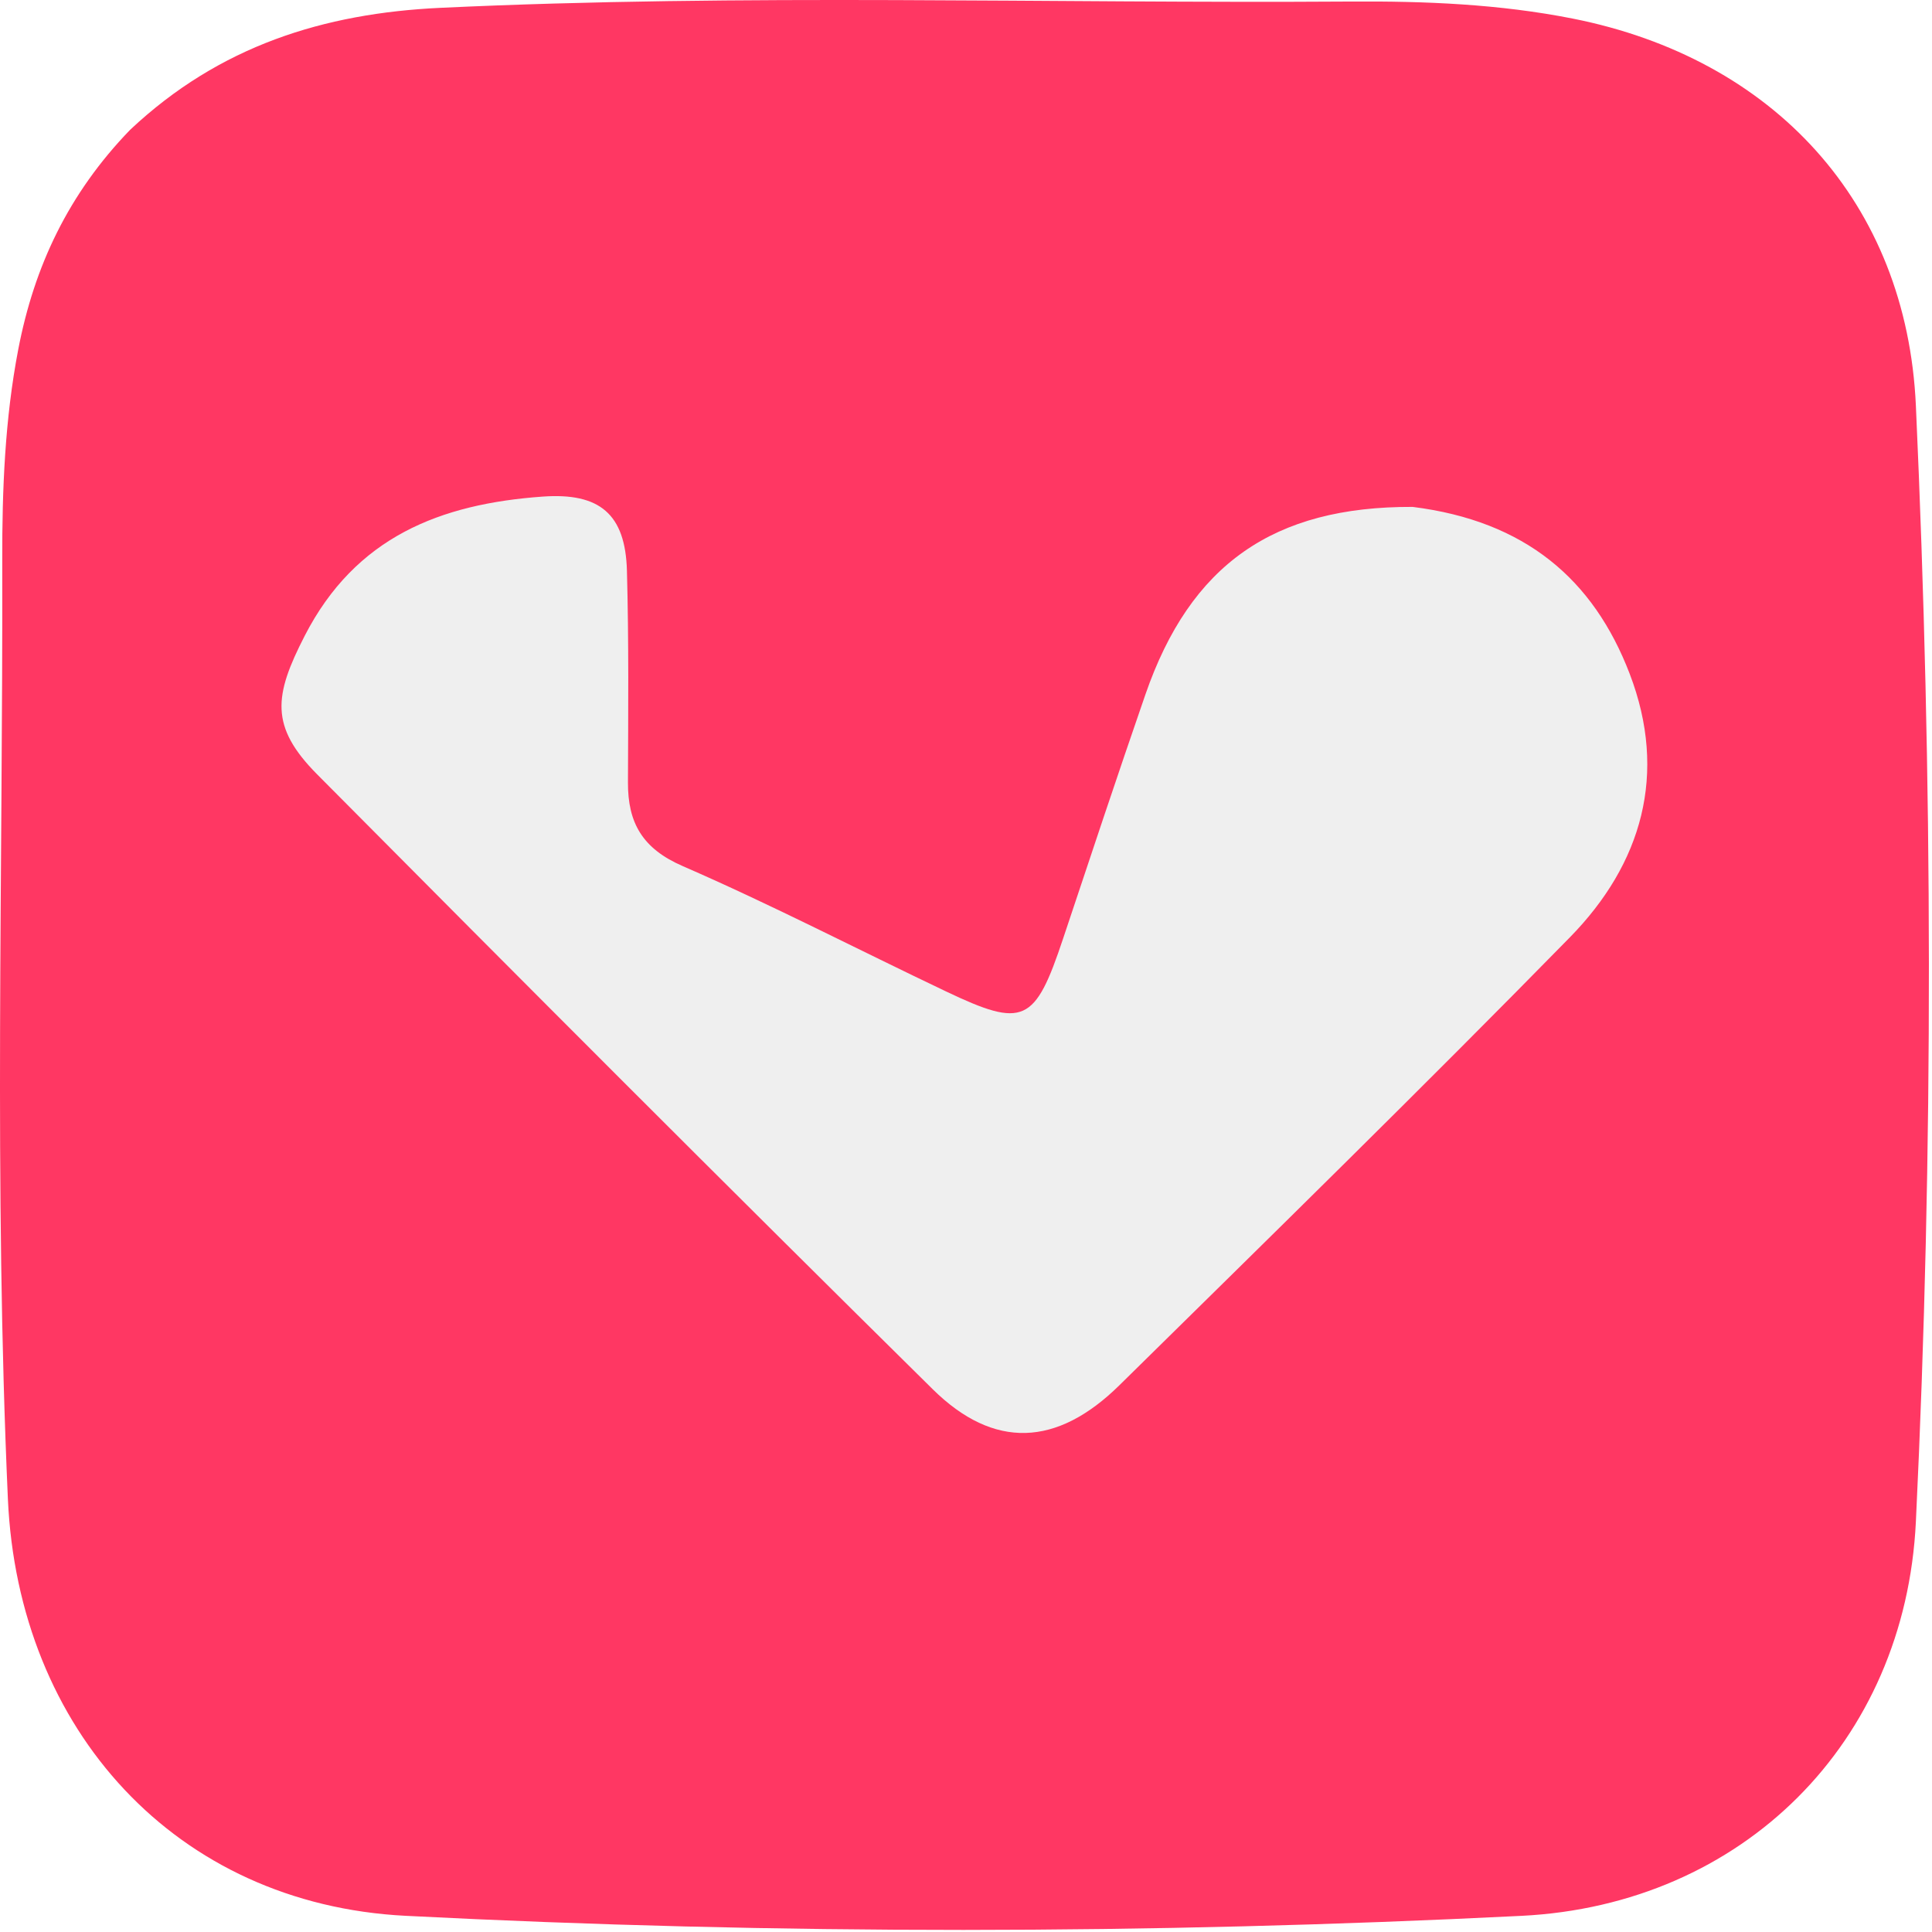
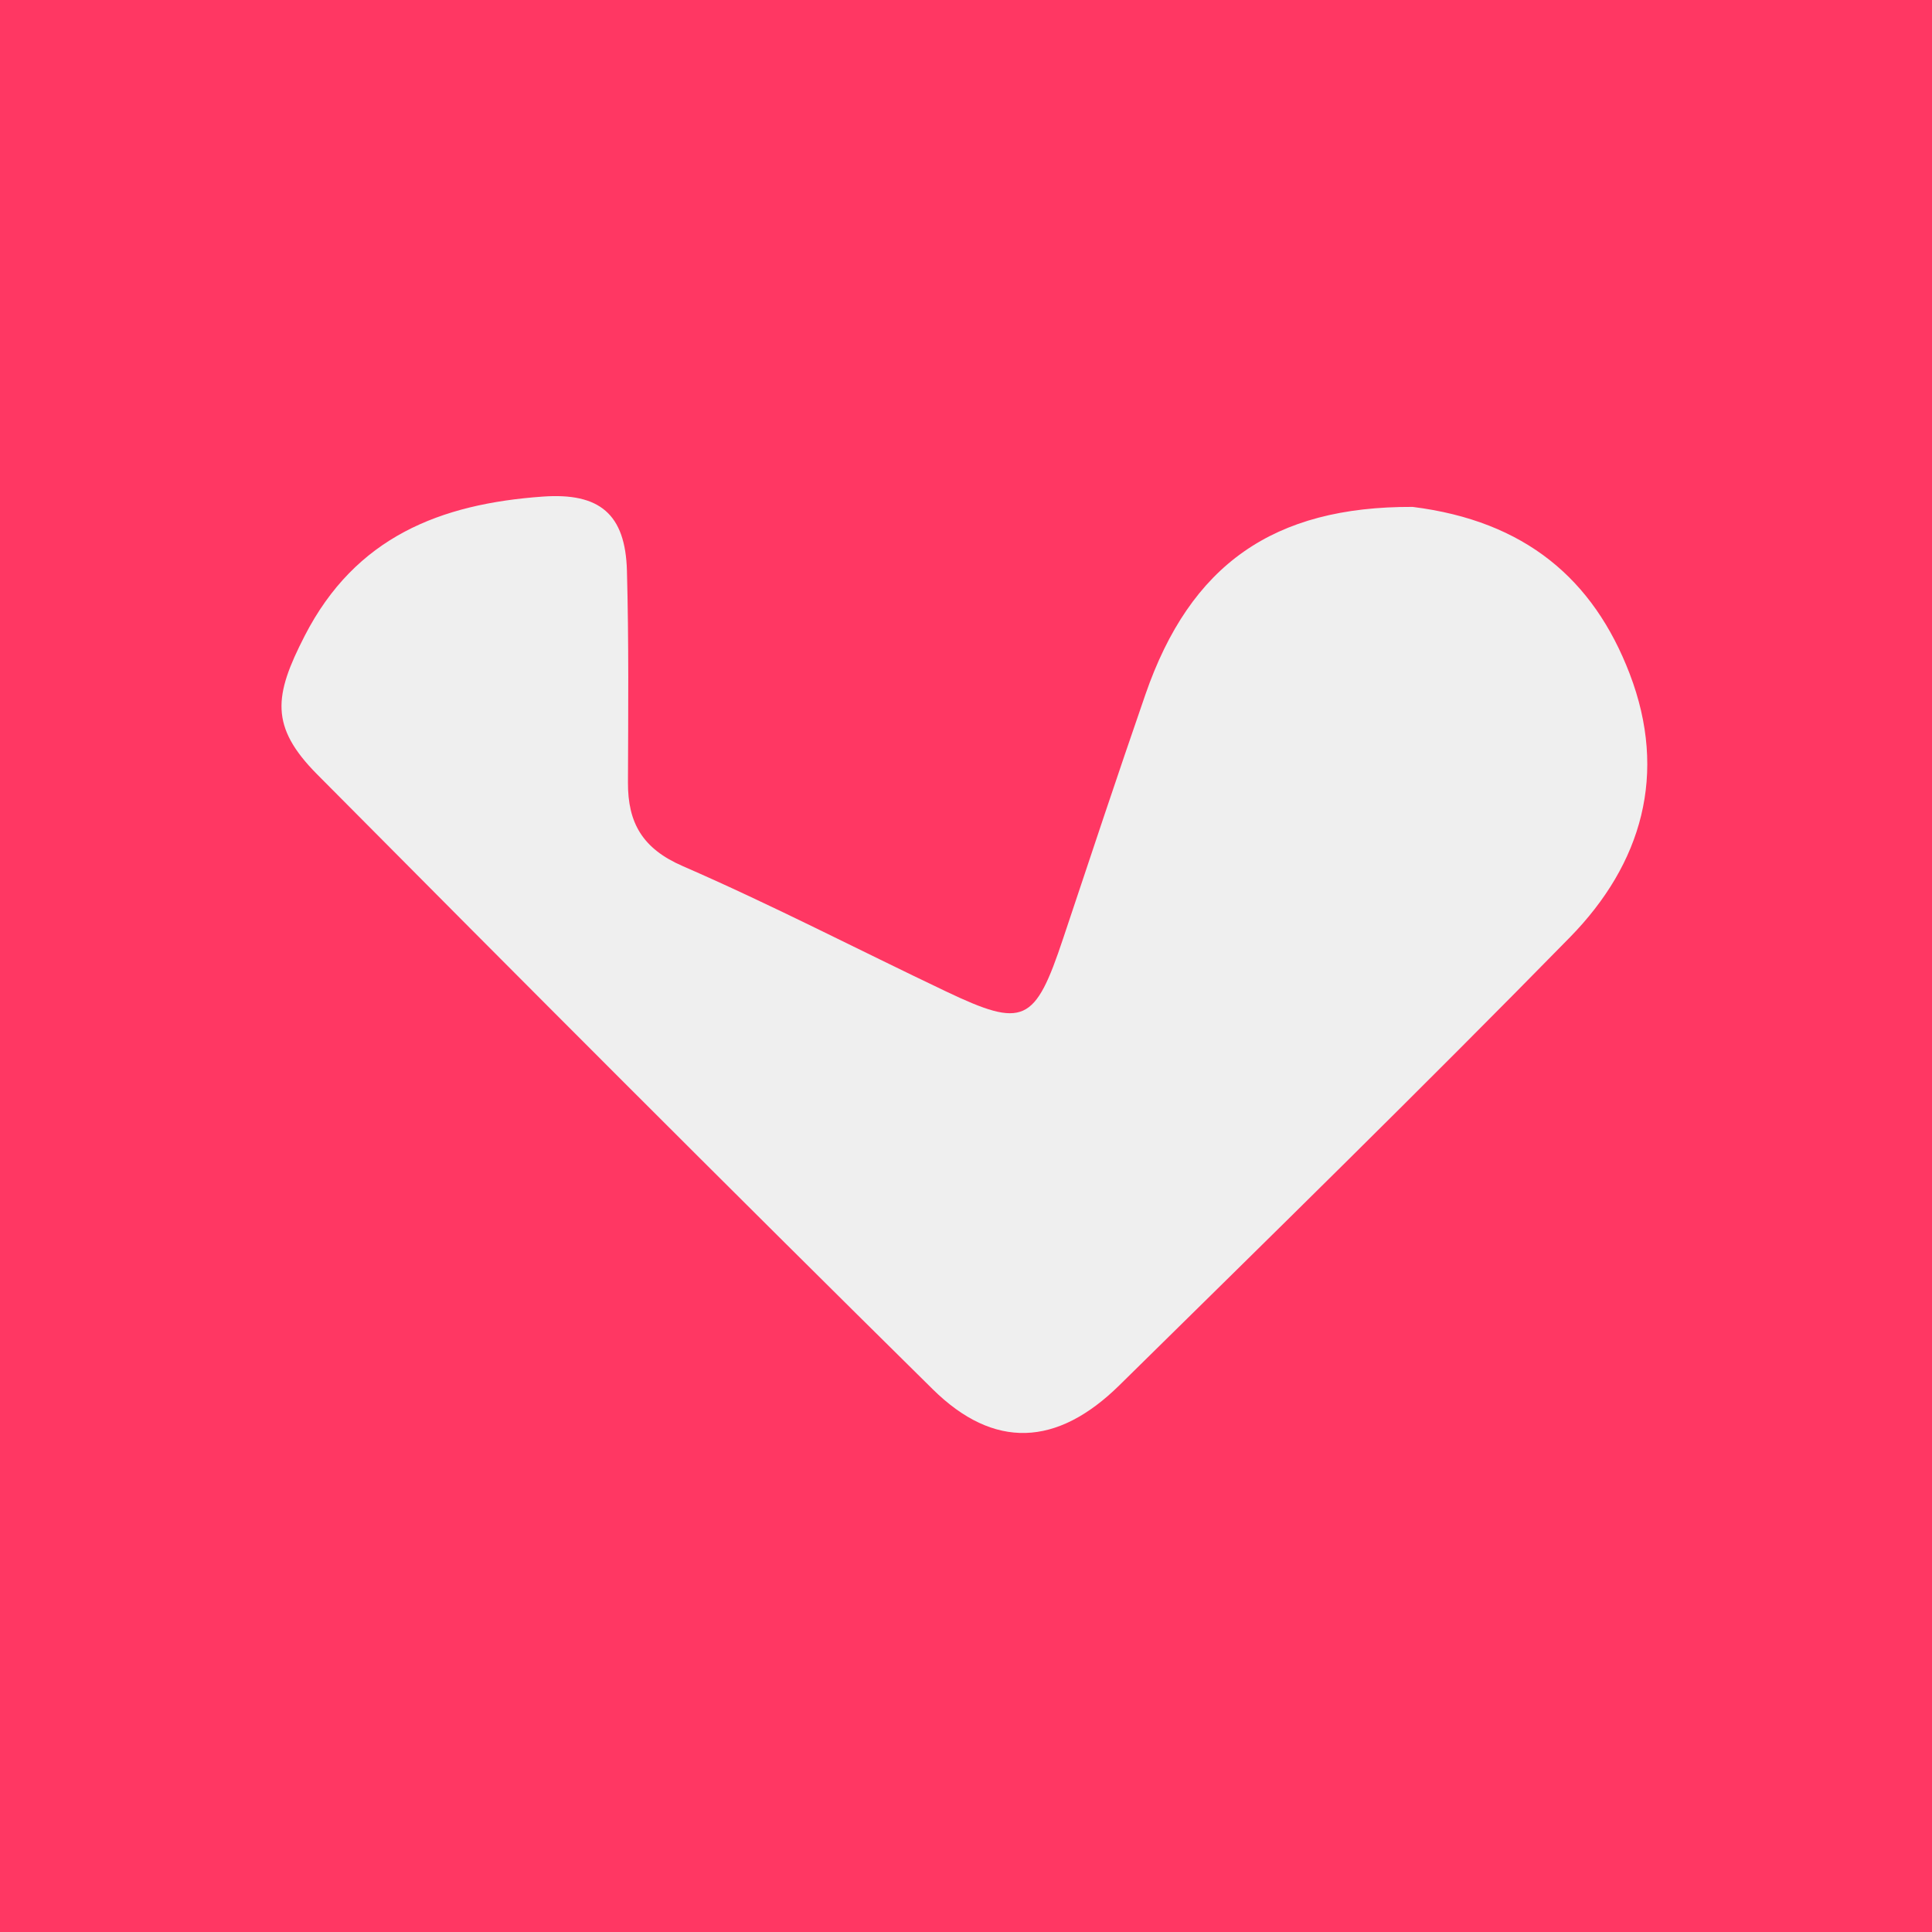
- <svg xmlns="http://www.w3.org/2000/svg" width="100%" height="100%" viewBox="0 0 489 489" version="1.1" xml:space="preserve" style="fill-rule:evenodd;clip-rule:evenodd;stroke-linejoin:round;stroke-miterlimit:2;">
-   <g transform="matrix(1,0,0,1,-11.9192,-11.93383)">
-     <g transform="matrix(2.899409,0,0,2.899409,-472.0481,-472.0759)">
-       <rect x="181" y="201" width="143" height="105" style="fill:rgb(239,239,239);" />
-     </g>
-     <g transform="matrix(2.899409,0,0,2.899409,-472.0481,-472.0759)">
-       <path d="M178.275,178.269C186.075,170.935 195.18,168.095 205.368,167.617C231.855,166.373 258.35,167.244 284.84,167.068C291.315,167.025 297.82,167.289 304.221,168.558C321.738,172.033 333.365,184.603 334.168,202.351C335.637,234.814 335.729,267.316 334.167,299.776C333.24,319.041 319.056,333.214 299.736,334.179C267.281,335.799 234.78,335.836 202.326,334.176C182.259,333.15 168.51,317.944 167.608,297.786C166.385,270.463 167.176,243.138 167.116,215.815C167.103,209.701 167.342,203.522 168.515,197.425C169.909,190.178 172.894,183.837 178.275,178.269M290.234,211.184C278.094,211.136 270.837,216.199 266.906,227.567C264.457,234.648 262.094,241.759 259.723,248.868C257.265,256.238 256.294,256.713 249.505,253.483C241.835,249.834 234.284,245.919 226.501,242.533C223.006,241.012 221.724,238.767 221.737,235.251C221.759,229.086 221.815,222.918 221.648,216.757C221.514,211.804 219.264,209.929 214.296,210.284C205.382,210.92 197.954,213.79 193.514,222.446C190.848,227.645 190.444,230.34 194.605,234.533C212.441,252.502 230.324,270.426 248.344,288.21C253.688,293.483 259.191,293.221 264.63,287.868C277.81,274.895 291.031,261.96 303.972,248.75C310.257,242.334 312.521,234.47 309.186,225.759C306.024,217.499 300.069,212.413 290.234,211.184Z" style="fill:rgb(255,55,99);fill-rule:nonzero;" />
-     </g>
-   </g>
+ <svg xmlns="http://www.w3.org/2000/svg" clip-rule="evenodd" fill-rule="evenodd" stroke-linejoin="round" stroke-miterlimit="2" viewBox="0 0 489 489">
+   <path d="m-9-9h511v511h-511z" fill="#ff3763" />
+   <path d="m40.826 98.771h414.615v304.438h-414.615z" fill="#efefef" stroke-width="2.899" />
+   <path d="m178.275 178.269c7.8-7.334 16.905-10.174 27.093-10.652 26.487-1.244 52.982-.373 79.472-.549 6.475-.043 12.98.221 19.381 1.49 17.517 3.475 29.144 16.045 29.947 33.793 1.469 32.463 1.561 64.965-.001 97.425-.927 19.265-15.111 33.438-34.431 34.403-32.455 1.62-64.956 1.657-97.41-.003-20.067-1.026-33.816-16.232-34.718-36.39-1.223-27.323-.432-54.648-.492-81.971-.013-6.114.226-12.293 1.399-18.39 1.394-7.247 4.379-13.588 9.76-19.156m111.959 32.915c-12.14-.048-19.397 5.015-23.328 16.383-2.449 7.081-4.812 14.192-7.183 21.301-2.458 7.37-3.429 7.845-10.218 4.615-7.67-3.649-15.221-7.564-23.004-10.95-3.495-1.521-4.777-3.766-4.764-7.282.022-6.165.078-12.333-.089-18.494-.134-4.953-2.384-6.828-7.352-6.473-8.914.636-16.342 3.506-20.782 12.162-2.666 5.199-3.07 7.894 1.091 12.087 17.836 17.969 35.719 35.893 53.739 53.677 5.344 5.273 10.847 5.011 16.286-.342 13.18-12.973 26.401-25.908 39.342-39.118 6.285-6.416 8.549-14.28 5.214-22.991-3.162-8.26-9.117-13.346-18.952-14.575z" fill="#ff3763" fill-rule="nonzero" transform="matrix(2.899409 0 0 2.899409 -483.9673 -484.0098)" />
</svg>
